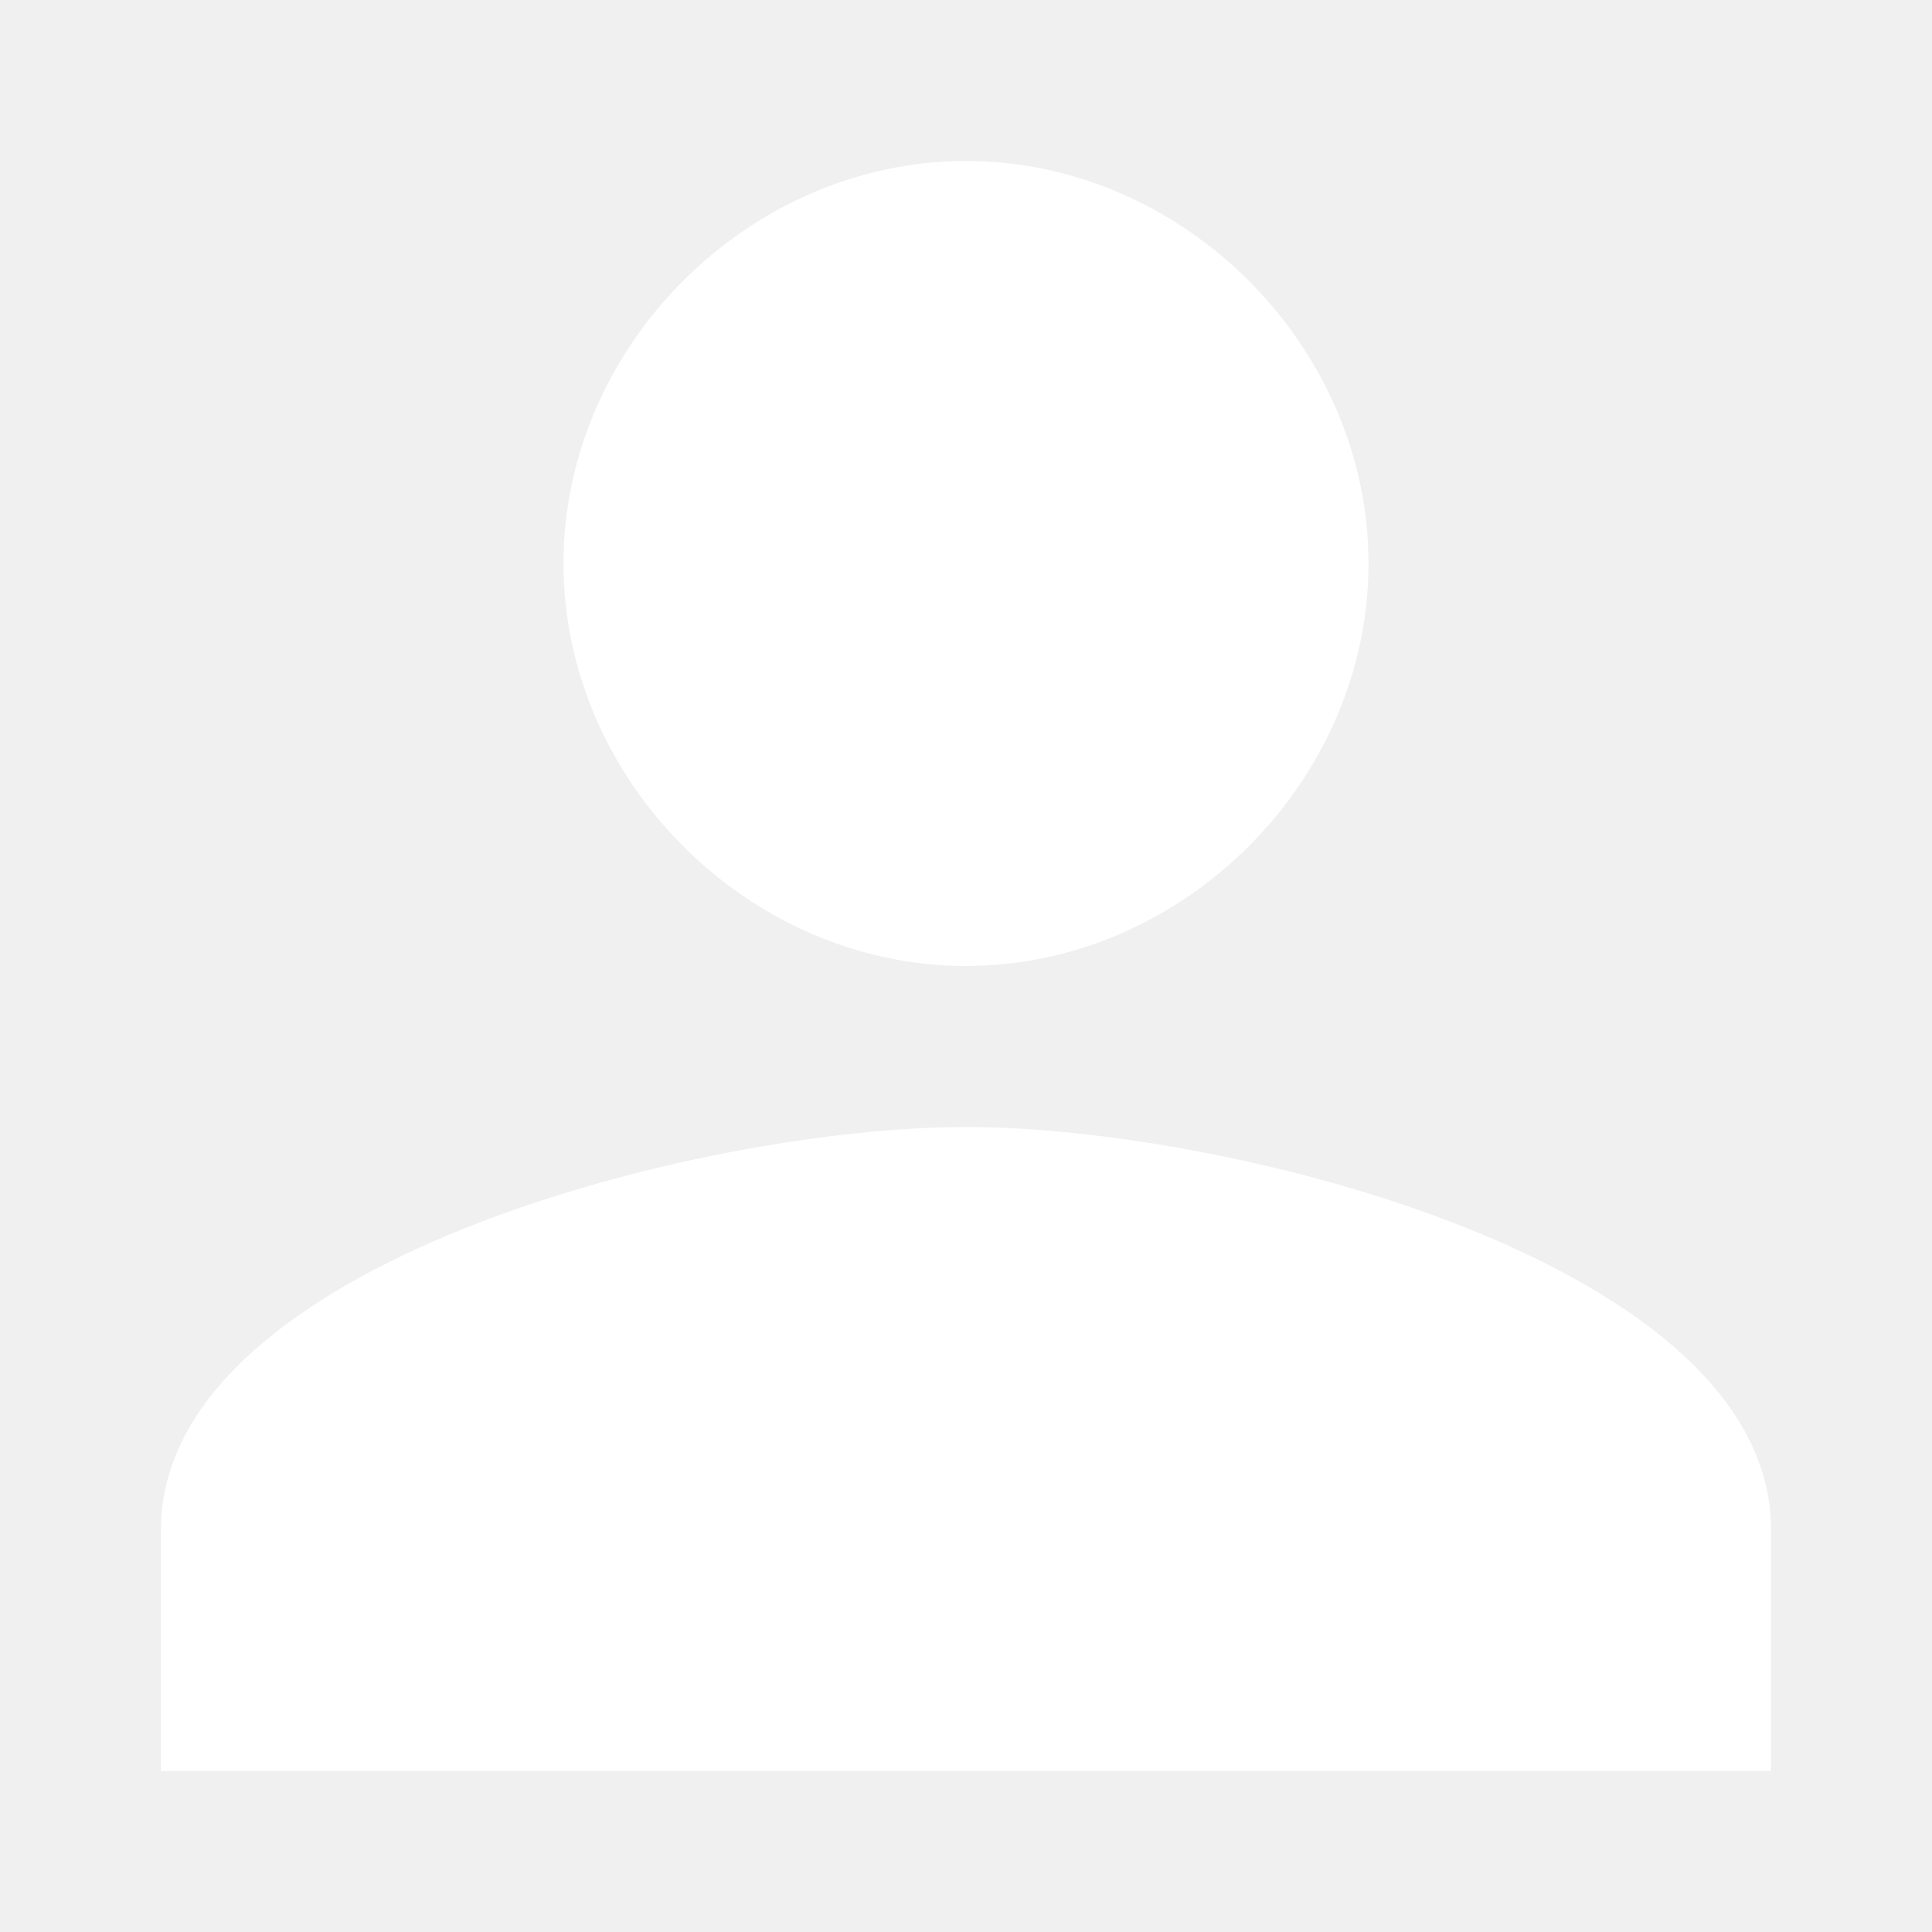
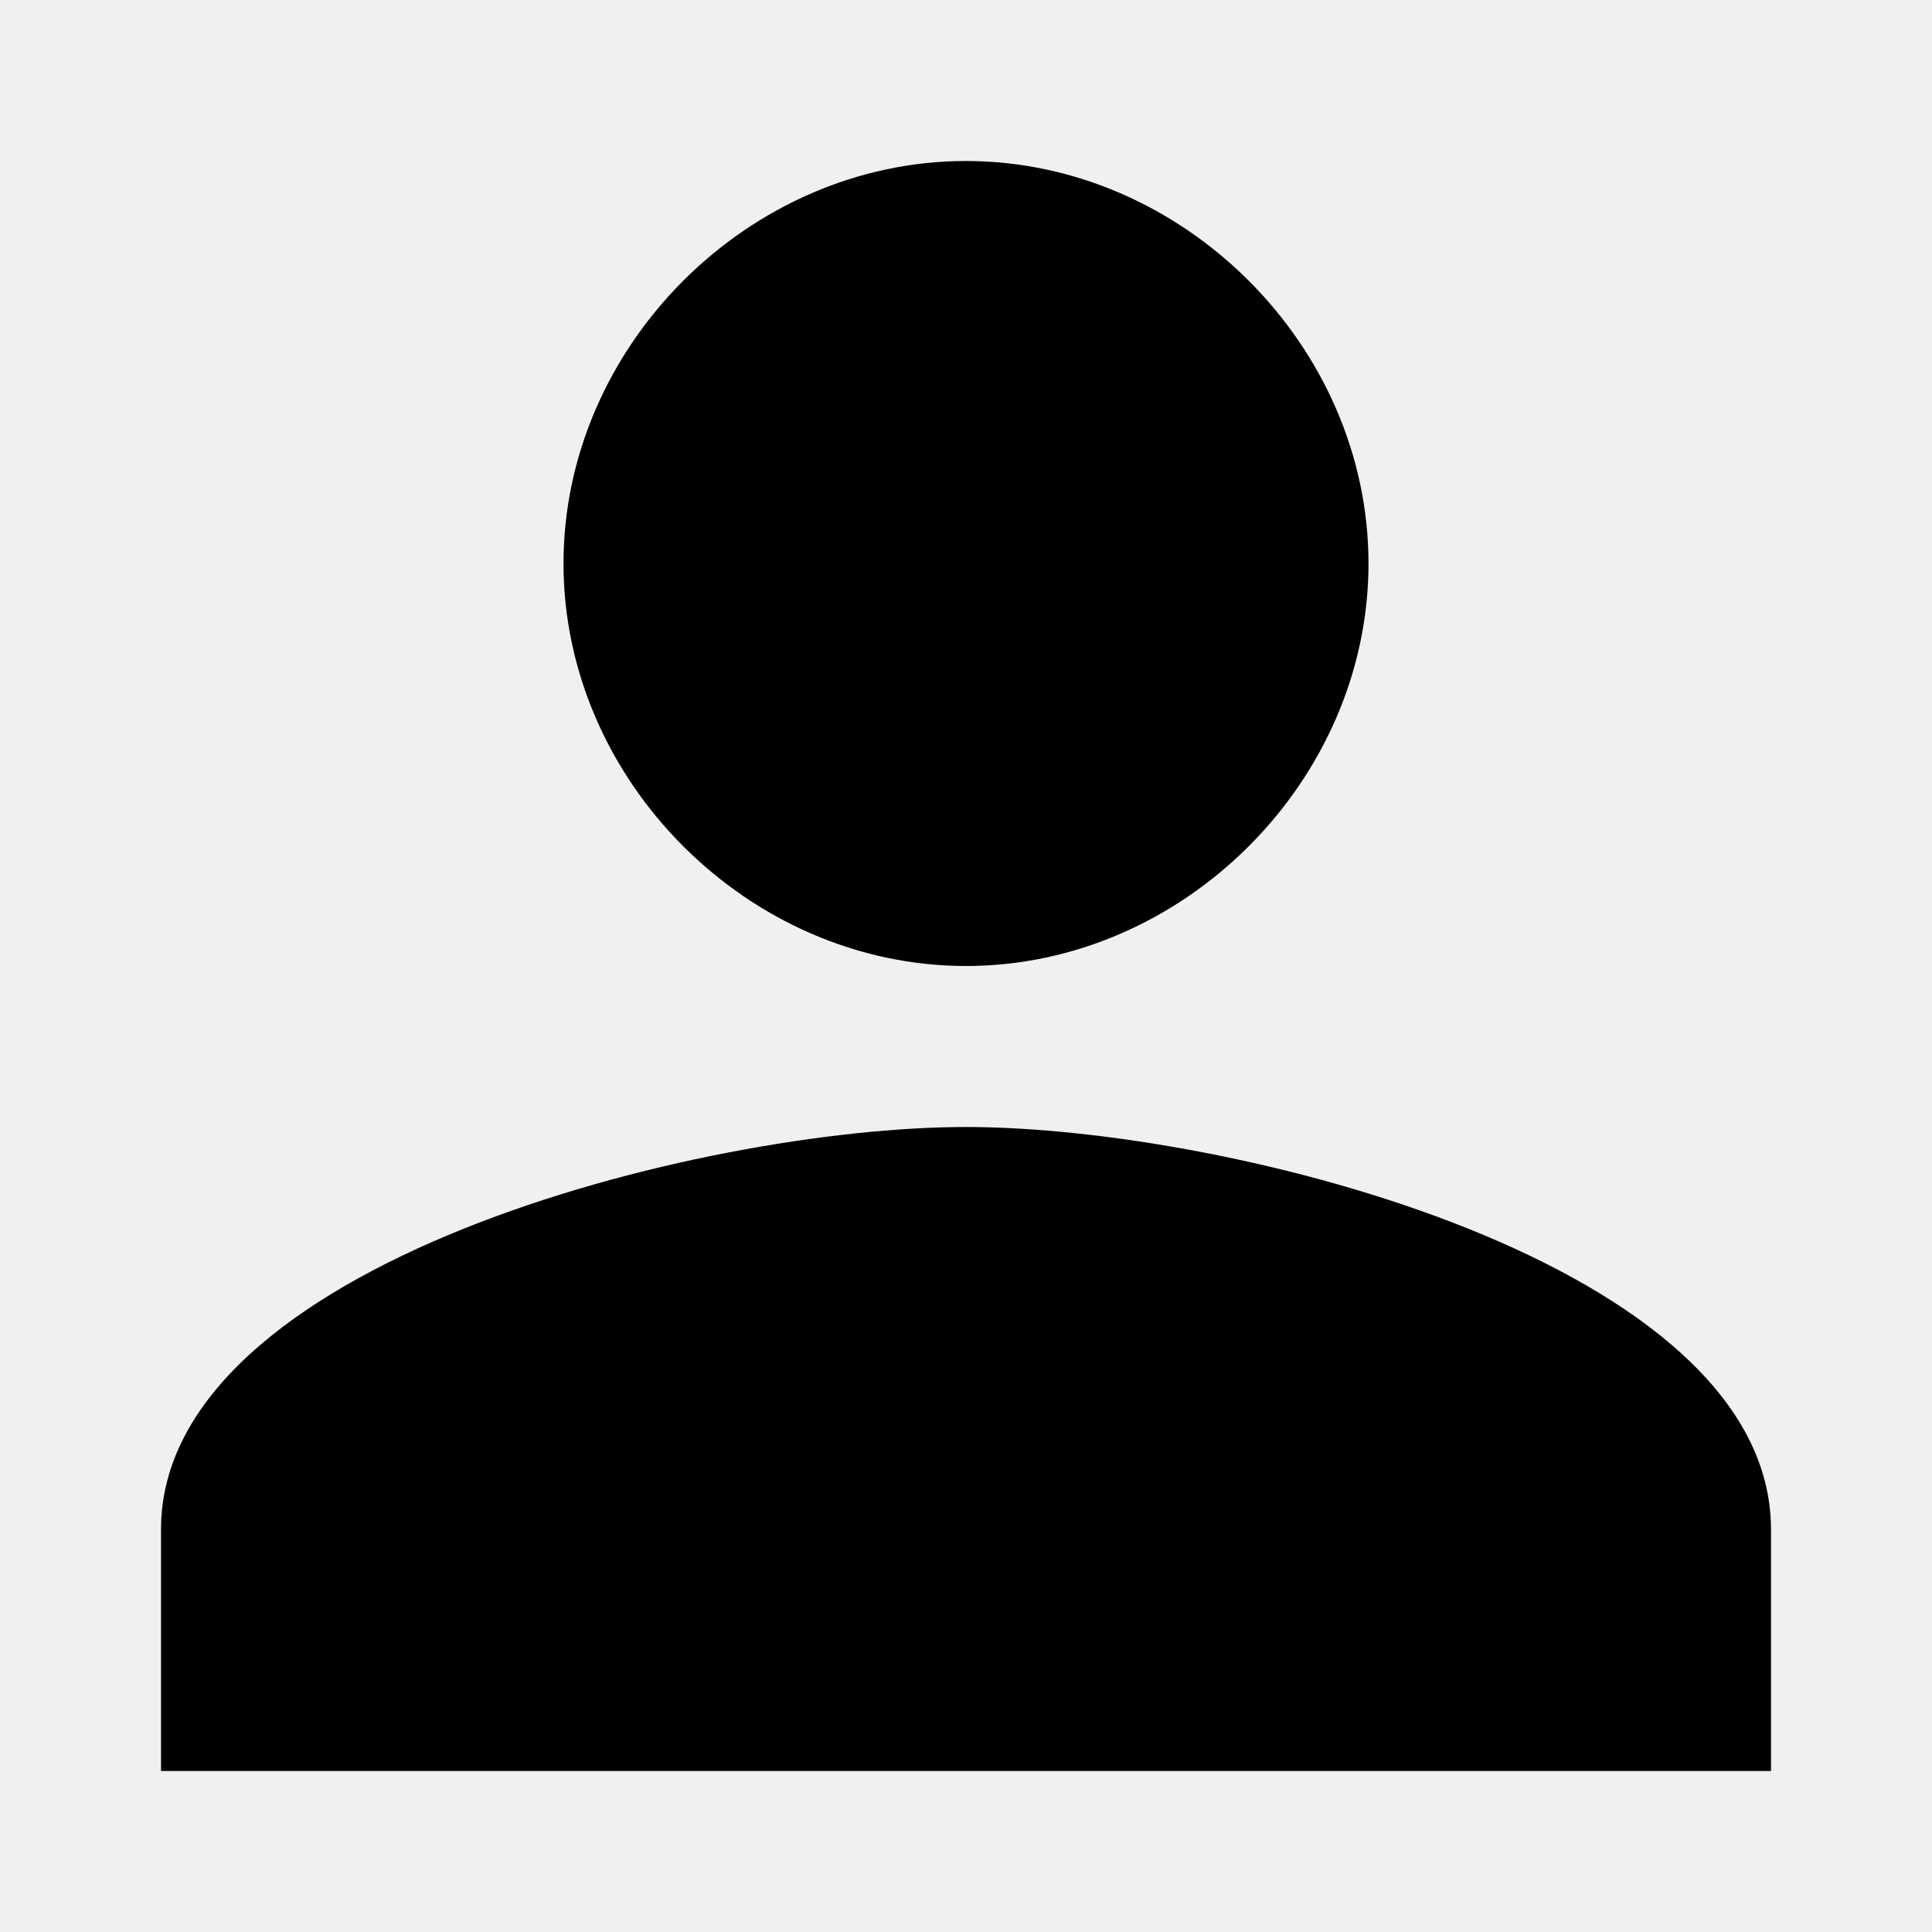
- <svg xmlns="http://www.w3.org/2000/svg" viewBox="0 0 24 24" fill="#ffffff">
+ <svg xmlns="http://www.w3.org/2000/svg" viewBox="0 0 24 24" fill="currentColor">
  <path d="M12 12c2.7 0 5-2.3 5-5s-2.3-5-5-5-5 2.3-5 5 2.3 5 5 5zm0 2c-3.3 0-10 1.7-10 5v3h20v-3c0-3.3-6.7-5-10-5z" />
</svg>
